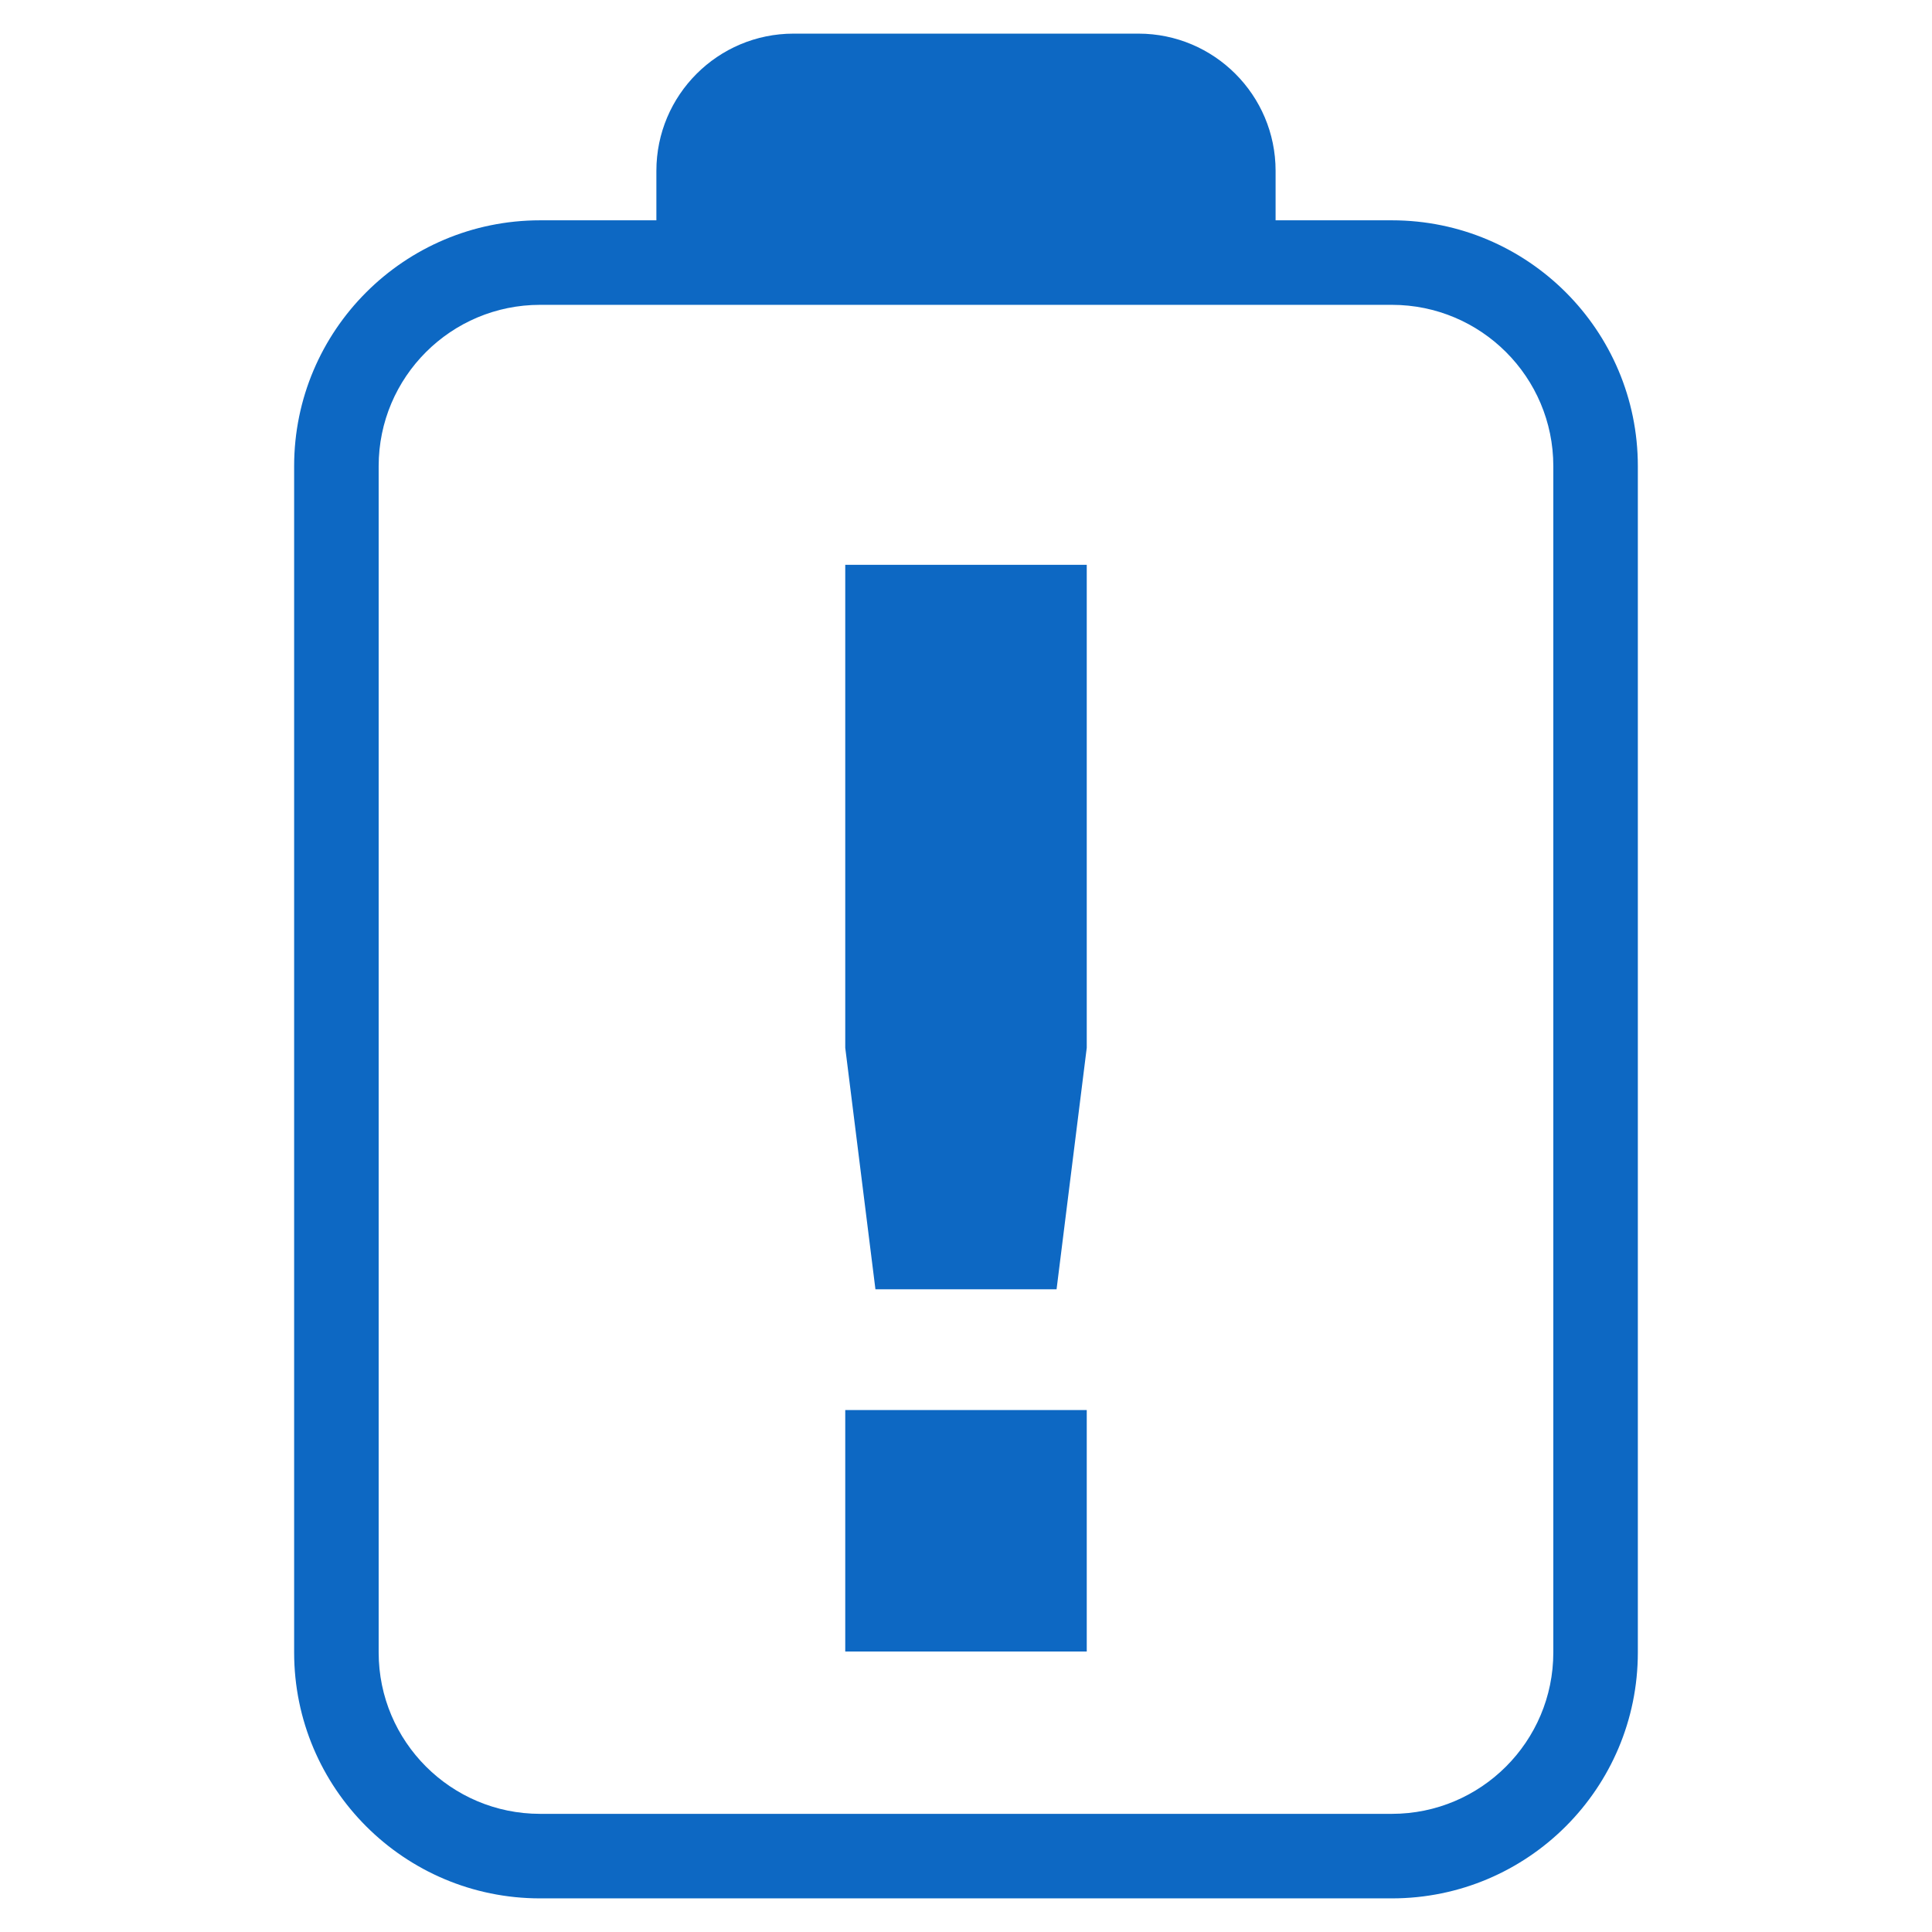
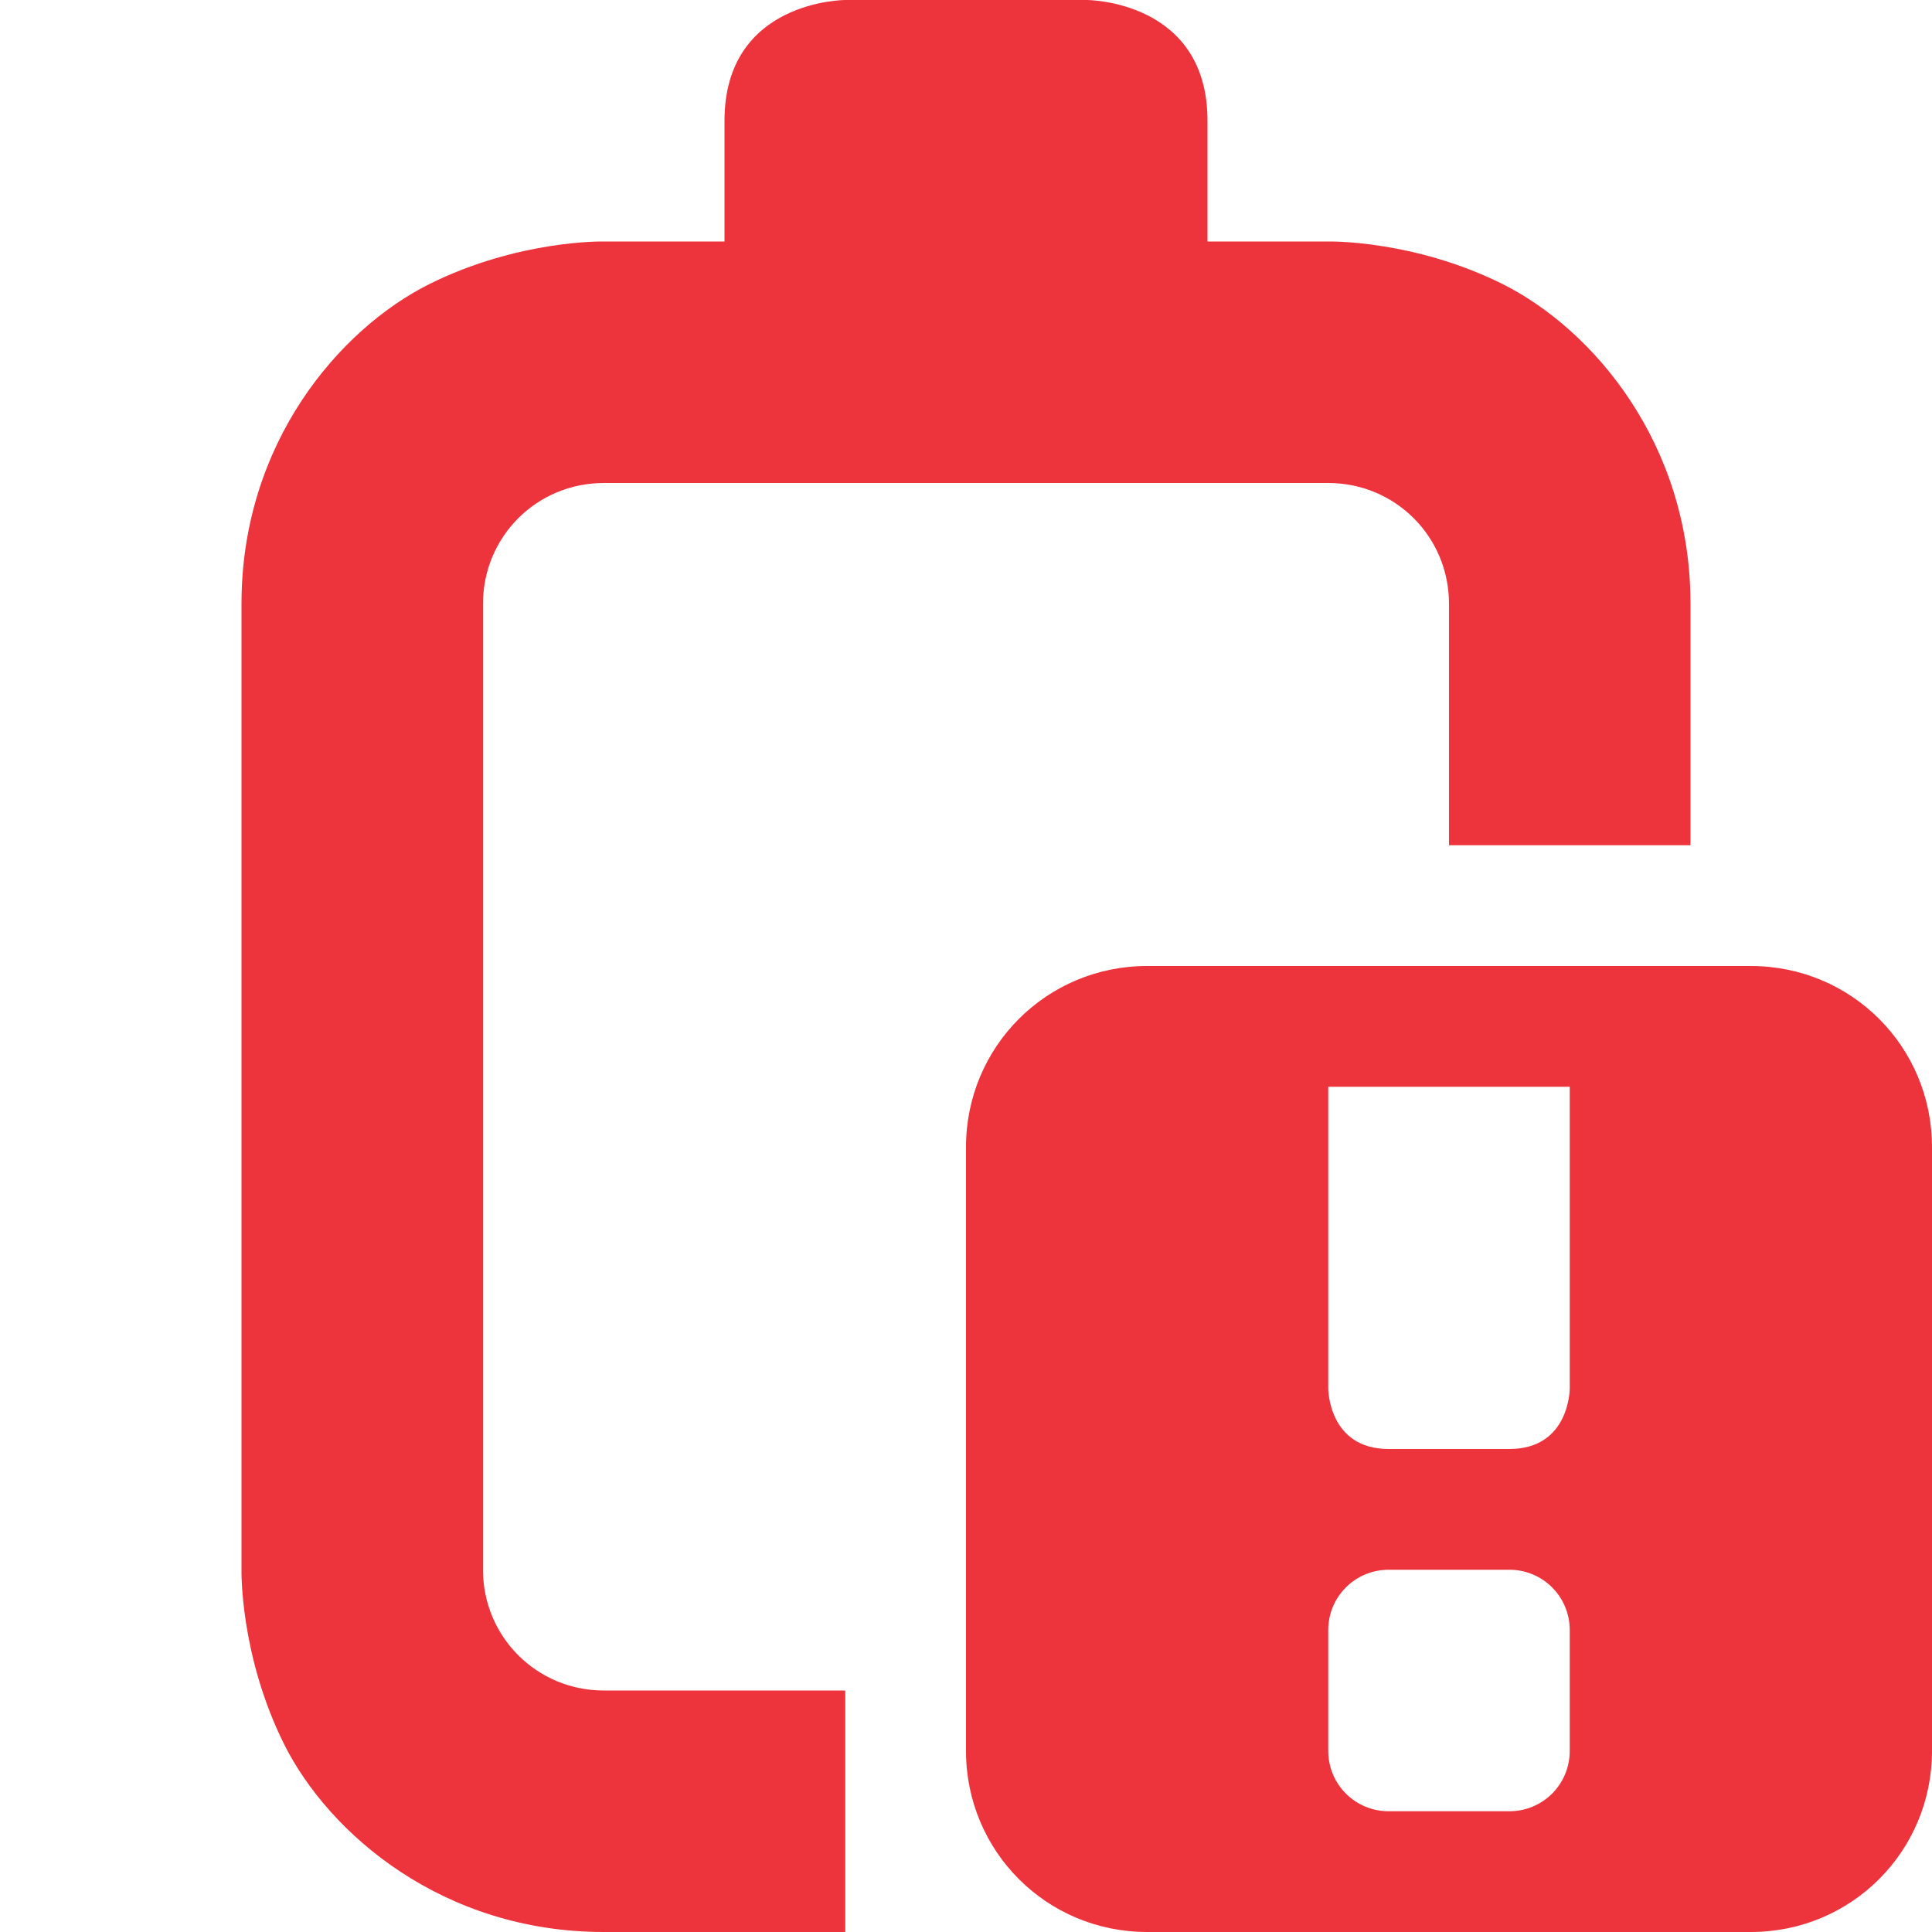
- <svg xmlns="http://www.w3.org/2000/svg" style="clip-rule:evenodd;fill-rule:evenodd;stroke-linejoin:round;stroke-miterlimit:2" viewBox="0 0 16 16">
-   <g transform="translate(-5 -2.32258)">
-     <path d="m12 7v4l0.25 2h1.5l0.25-2v-4h-2zm0 7v2h2v-2h-2z" style="fill-rule:nonzero;fill:rgb(13,104,195)" />
-   </g>
-   <g transform="translate(-.186104 .028536)">
-     <path d="m5.622 1.796v-0.41c0-0.627 0.509-1.136 1.136-1.136h2.856c0.627 0 1.136 0.509 1.136 1.136v0.41h0.963c1.125 0 2.037 0.912 2.037 2.036v9.824c0 1.125-0.912 2.037-2.037 2.037h-7.054c-1.125 0-2.037-0.912-2.037-2.037v-9.824c0-1.124 0.912-2.036 2.037-2.036h0.963zm-0.963 0.7h7.054c0.738 0 1.337 0.598 1.337 1.336v9.824c0 0.738-0.599 1.337-1.337 1.337h-7.054c-0.738 0-1.337-0.599-1.337-1.337v-9.824c0-0.738 0.599-1.336 1.337-1.336z" fill="#0d68c3" />
-   </g>
+ <svg xmlns="http://www.w3.org/2000/svg" height="16px" viewBox="0 0 16 16" width="16px">
+   <path class="error" d="m 6 1 v 1 h -1 s -0.707 -0.016 -1.449 0.355 c -0.738 0.371 -1.551 1.312 -1.551 2.645 v 8 s -0.016 0.707 0.355 1.449 c 0.371 0.738 1.312 1.551 2.645 1.551 h 2 v -2 h -2 c -0.555 0 -1 -0.445 -1 -1 v -8 c 0 -0.555 0.445 -1 1 -1 h 6 c 0.555 0 1 0.445 1 1 v 2 h 2 v -2 c 0 -1.332 -0.812 -2.273 -1.551 -2.645 c -0.742 -0.371 -1.449 -0.355 -1.449 -0.355 h -1 v -1 c 0 -1 -1 -1 -1 -1 h -2 s -1 0 -1 1 z m 3.5 7 c -0.832 0 -1.5 0.668 -1.5 1.5 v 5 c 0 0.832 0.668 1.5 1.5 1.5 h 5 c 0.832 0 1.5 -0.668 1.5 -1.5 v -5 c 0 -0.832 -0.668 -1.5 -1.5 -1.5 z m 1.5 1 h 2 v 2.5 s 0 0.5 -0.5 0.5 h -1 c -0.5 0 -0.5 -0.5 -0.5 -0.5 z m 0.5 4 h 1 c 0.277 0 0.5 0.223 0.5 0.5 v 1 c 0 0.277 -0.223 0.5 -0.5 0.5 h -1 c -0.277 0 -0.5 -0.223 -0.5 -0.5 v -1 c 0 -0.277 0.223 -0.5 0.5 -0.5 z m 0 0" fill="#ed333b" />
</svg>
